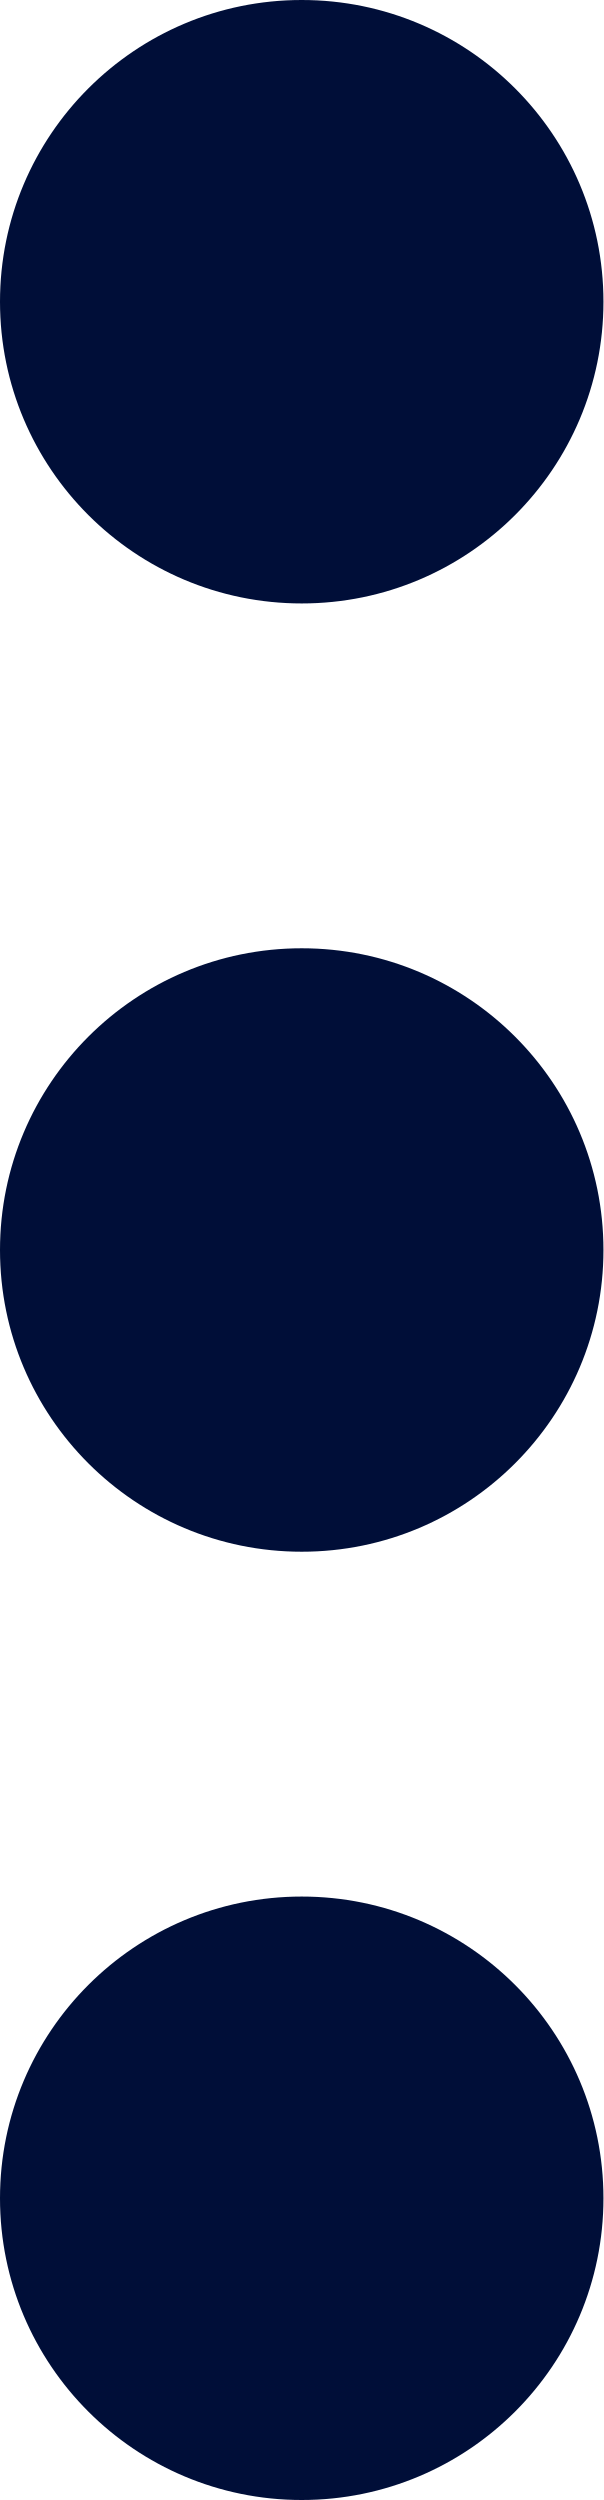
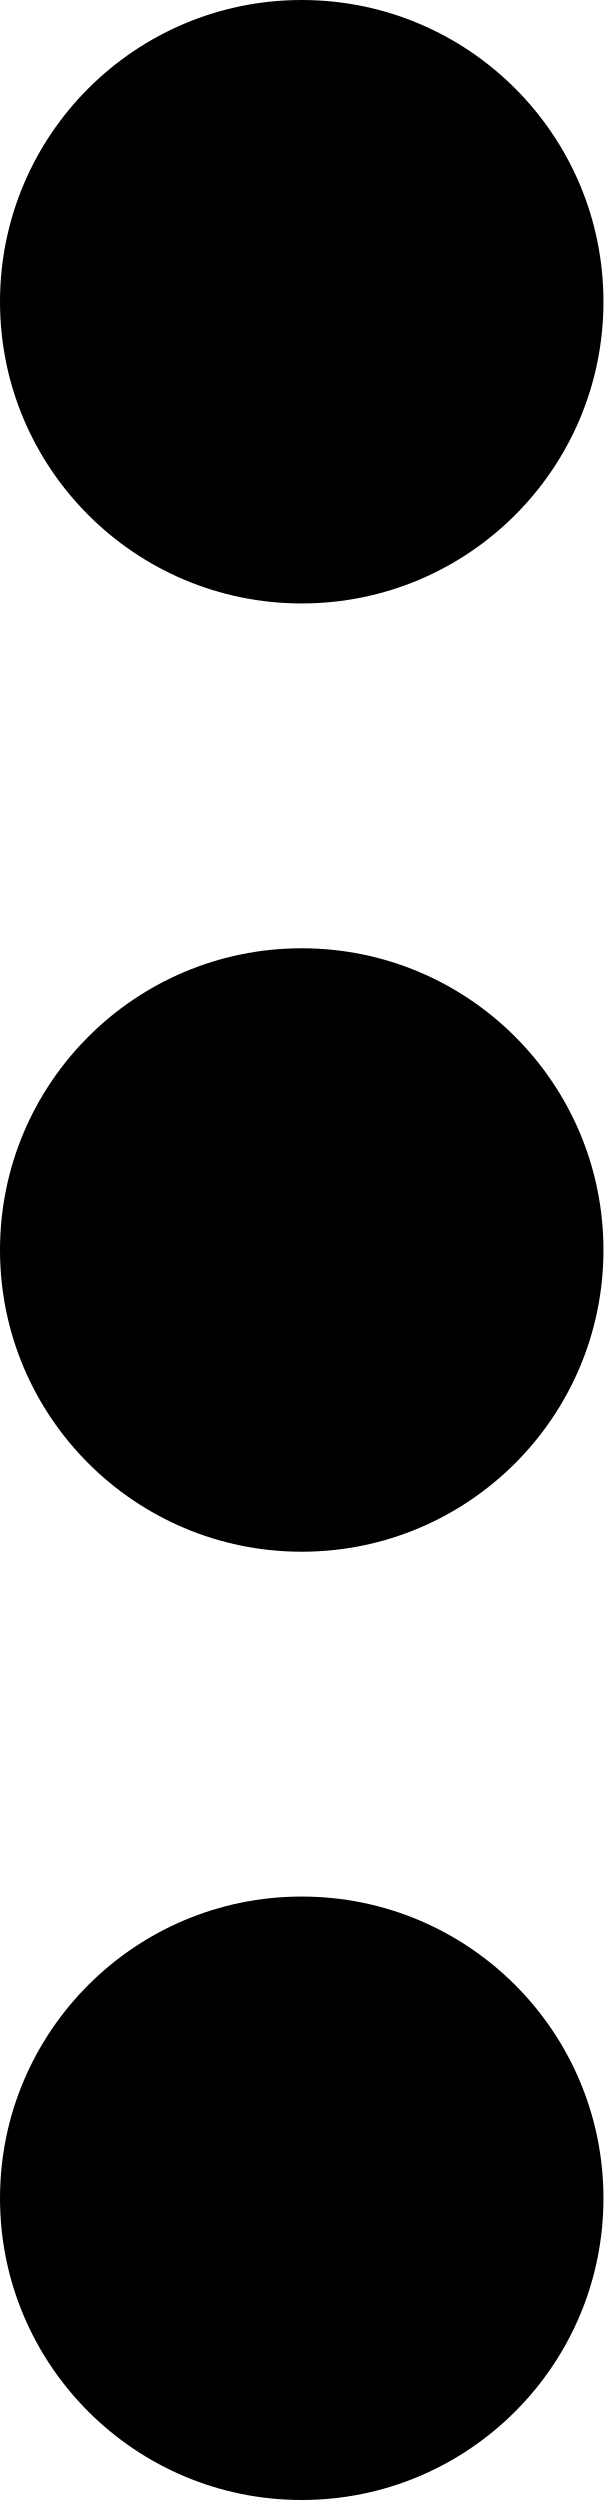
<svg xmlns="http://www.w3.org/2000/svg" width="7" height="29" viewBox="0 0 7 29">
-   <g fill="#000e38">
+   <g fill="currentColor">
    <circle cx="3.5" cy="3.5" r="3.5" />
    <circle cx="3.5" cy="14.5" r="3.5" />
    <circle cx="3.5" cy="25.5" r="3.5" />
  </g>
</svg>
